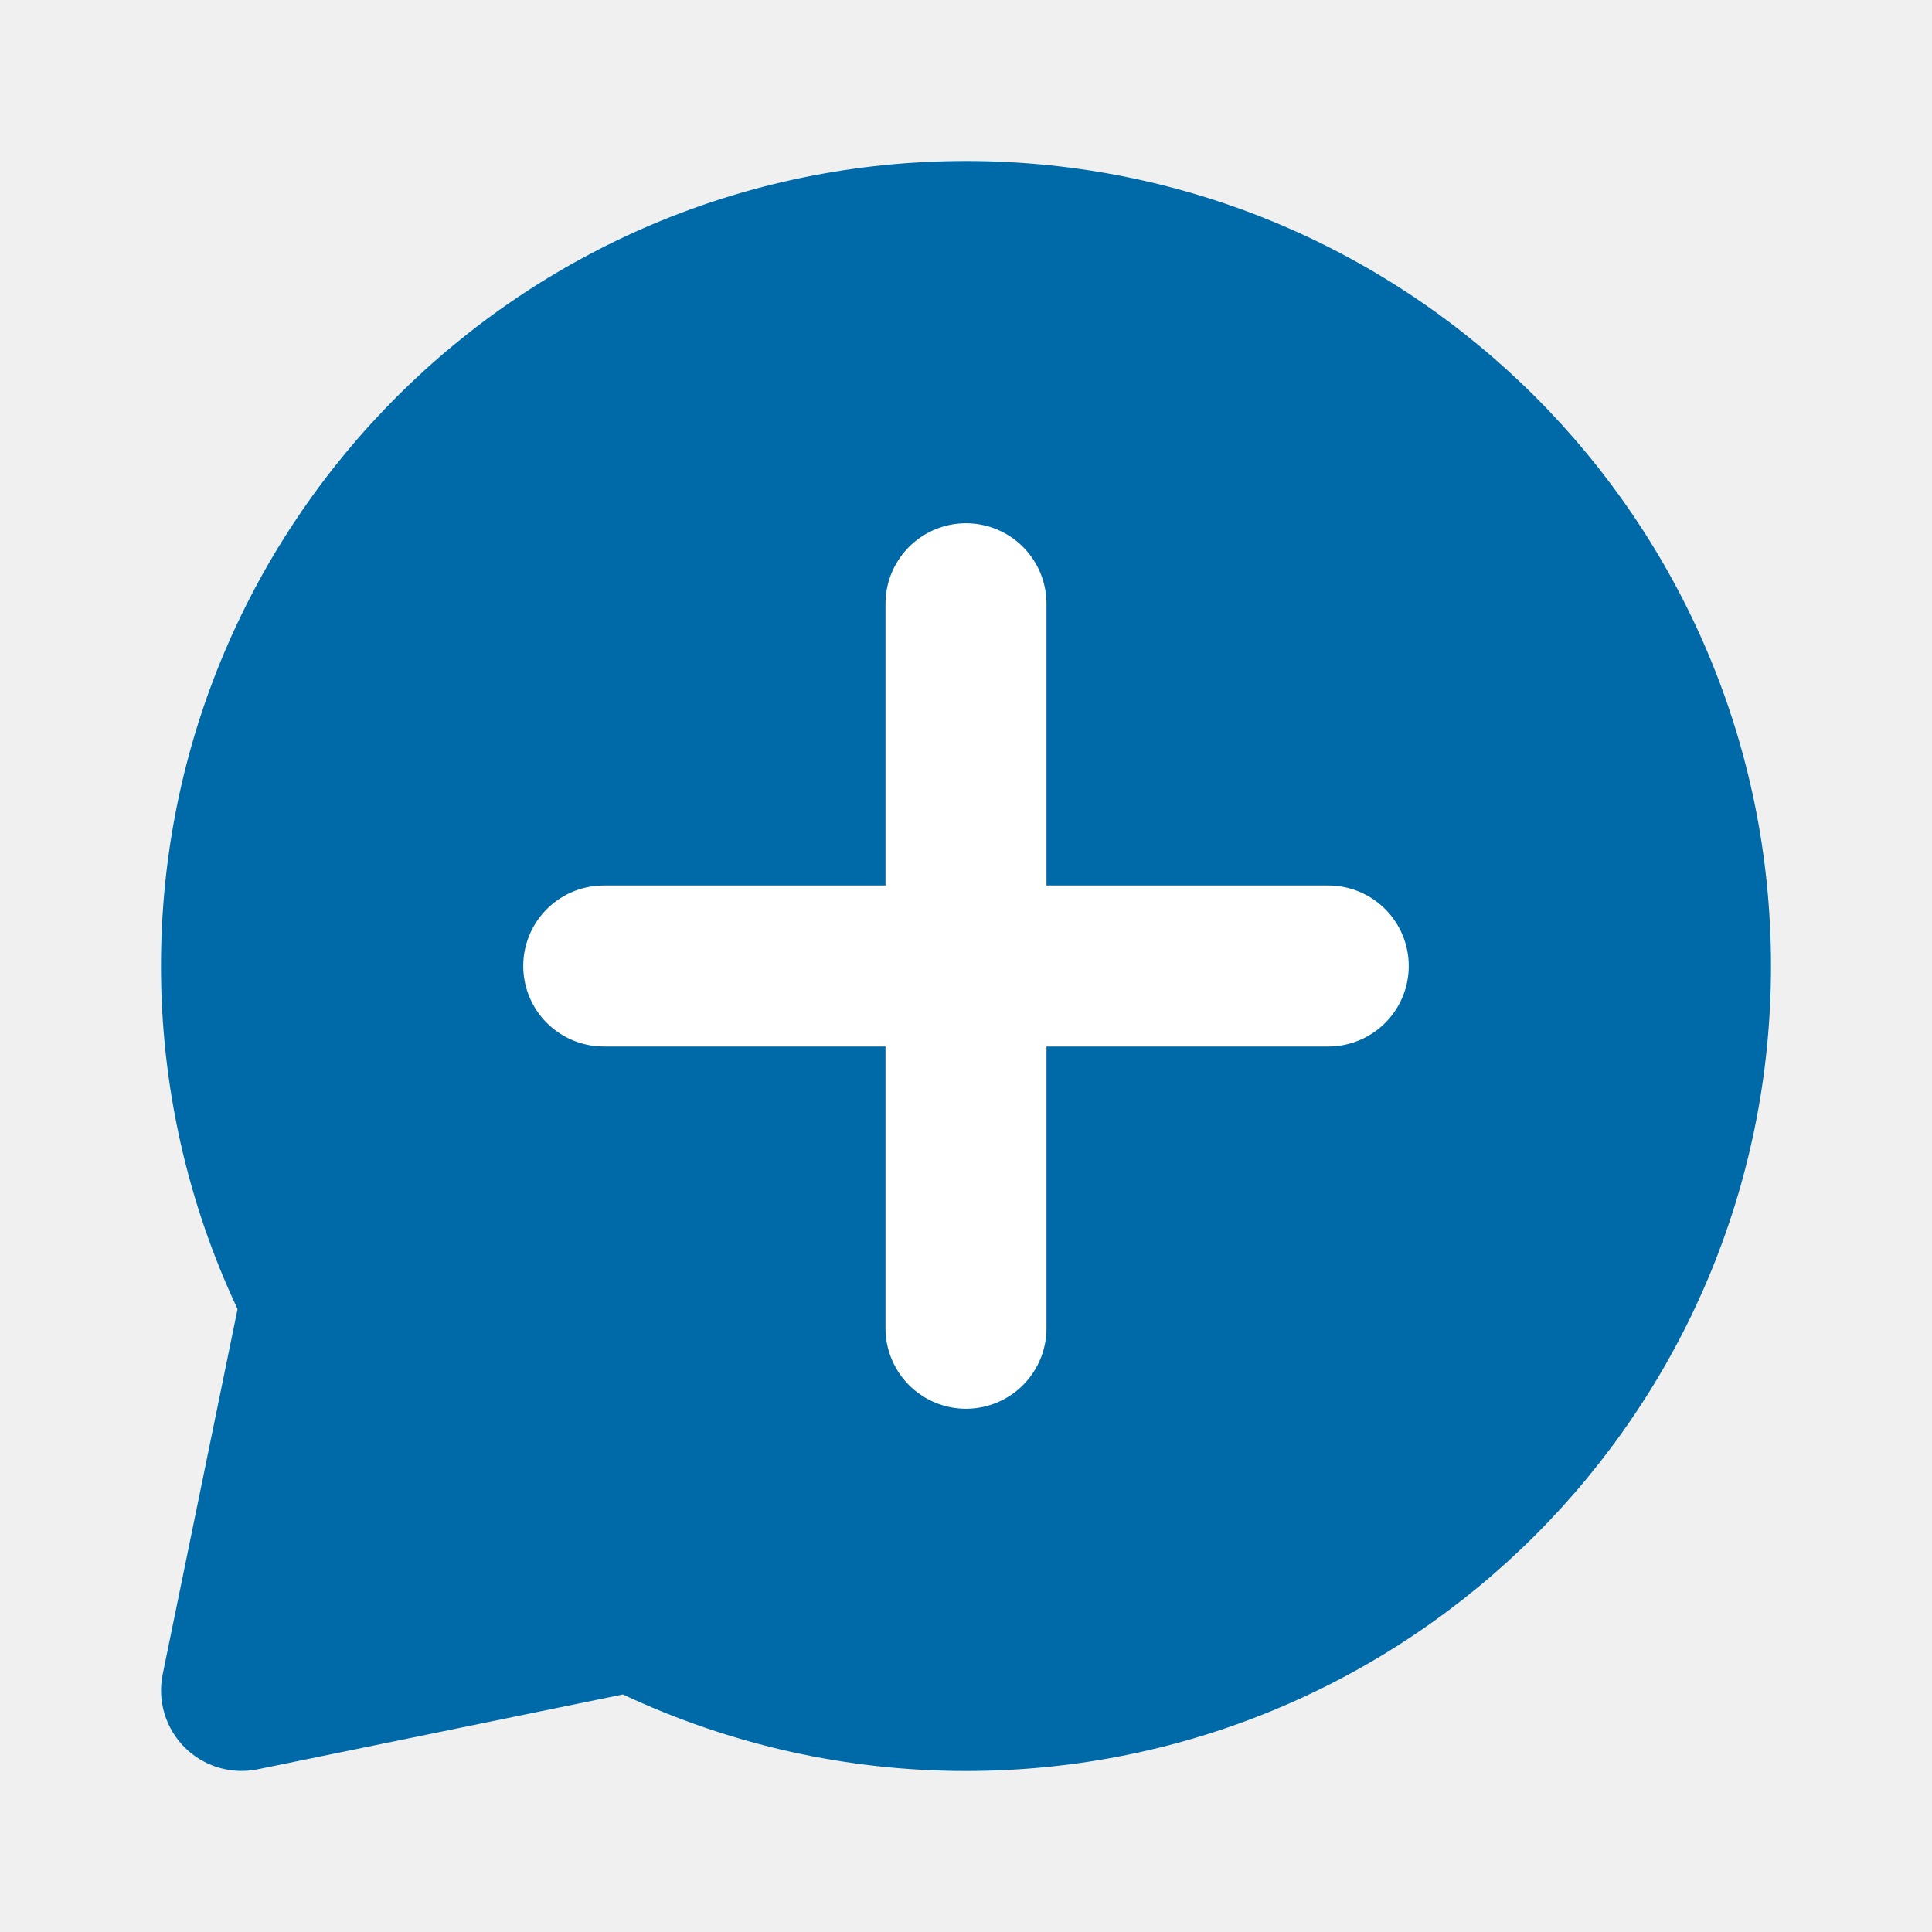
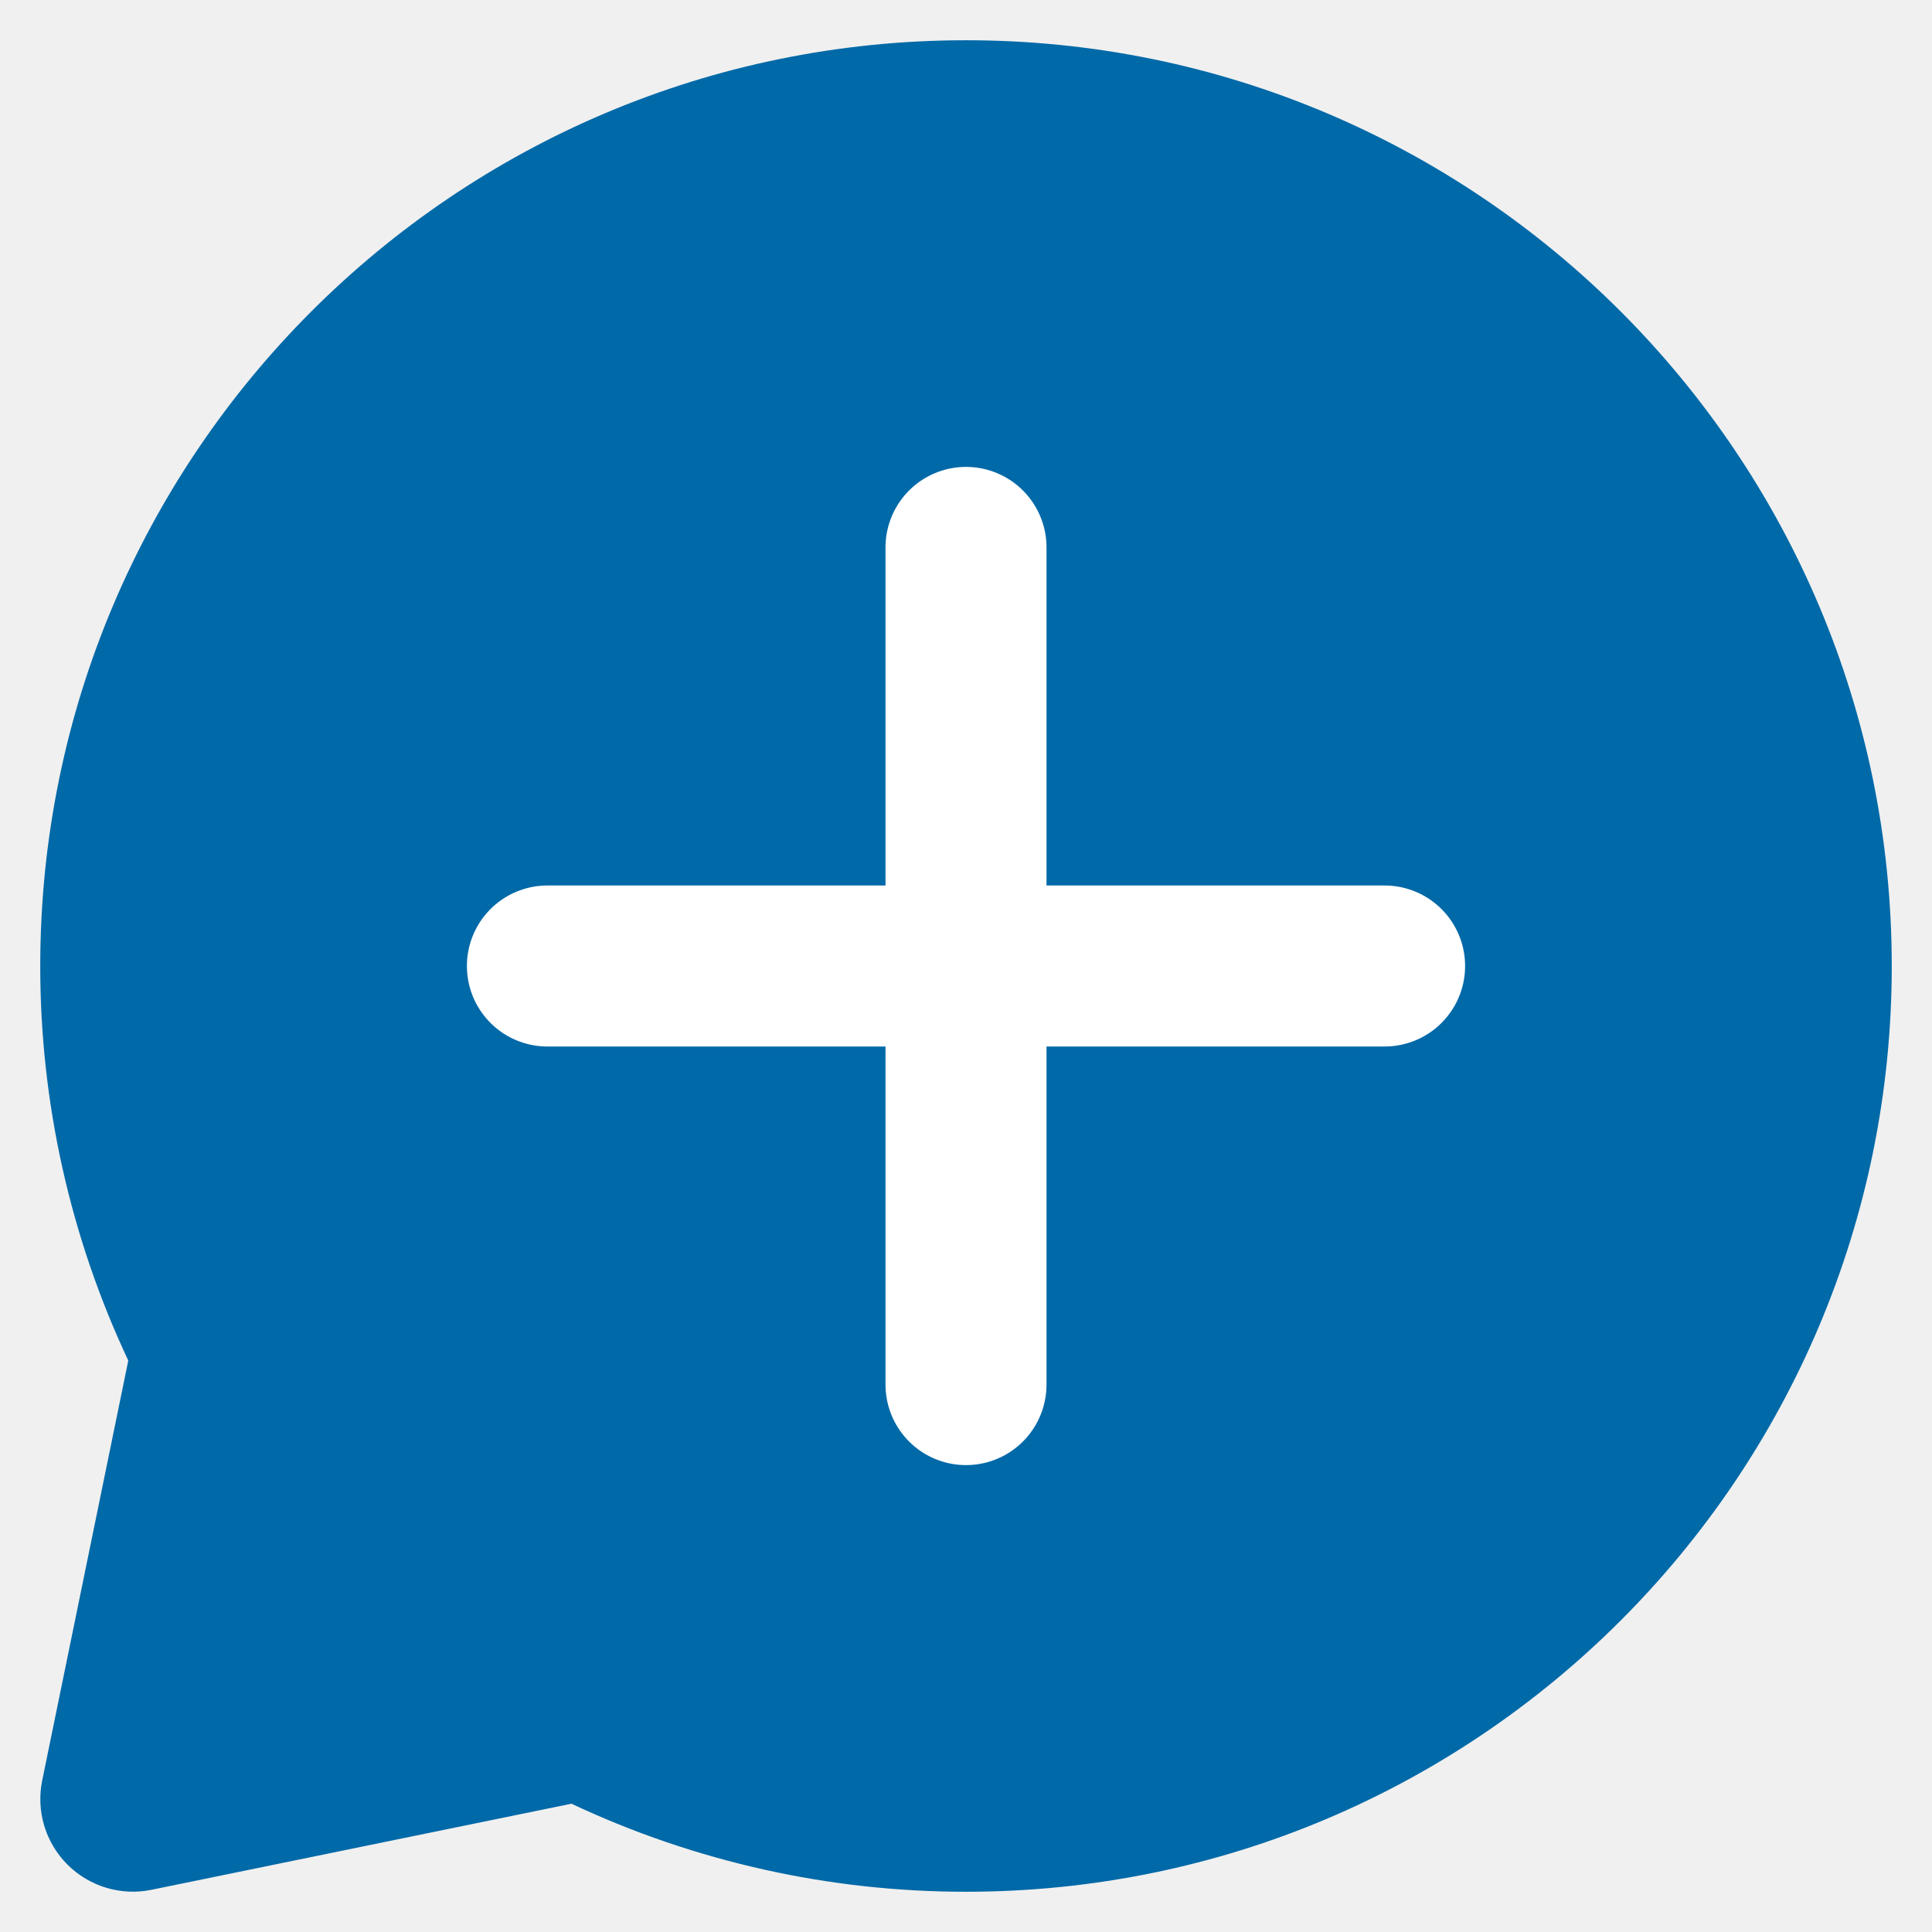
<svg xmlns="http://www.w3.org/2000/svg" width="24" height="24" viewBox="0 0 24 24">
-   <path fill="#0069A8" fill-rule="evenodd" clip-rule="evenodd" d="M2 12C2 6.477 6.477 2 12 2s10 4.477 10 10s-4.477 10-10 10a10 10 0 0 1-4.262-.951l-4.537.93a1 1 0 0 1-1.18-1.18l.93-4.537A10 10 0 0 1 2 12" />
-   <path fill="none" stroke="#FFFFFF" stroke-width="2" stroke-linecap="round" d="M12 7.5v9M7.5 12h9" />
+   <g transform="translate(12 12) scale(1.15) translate(-12 -12)">
+     <path fill="#0069A8" fill-rule="evenodd" clip-rule="evenodd" d="M2 12C2 6.477 6.477 2 12 2s10 4.477 10 10s-4.477 10-10 10a10 10 0 0 1-4.262-.951l-4.537.93a1 1 0 0 1-1.18-1.18l.93-4.537A10 10 0 0 1 2 12" />
+   </g>
+   <path fill="none" stroke="#FFFFFF" stroke-width="2" stroke-linecap="round" d="M12 6.8v10.4M6.8 12h10.4" />
</svg>
